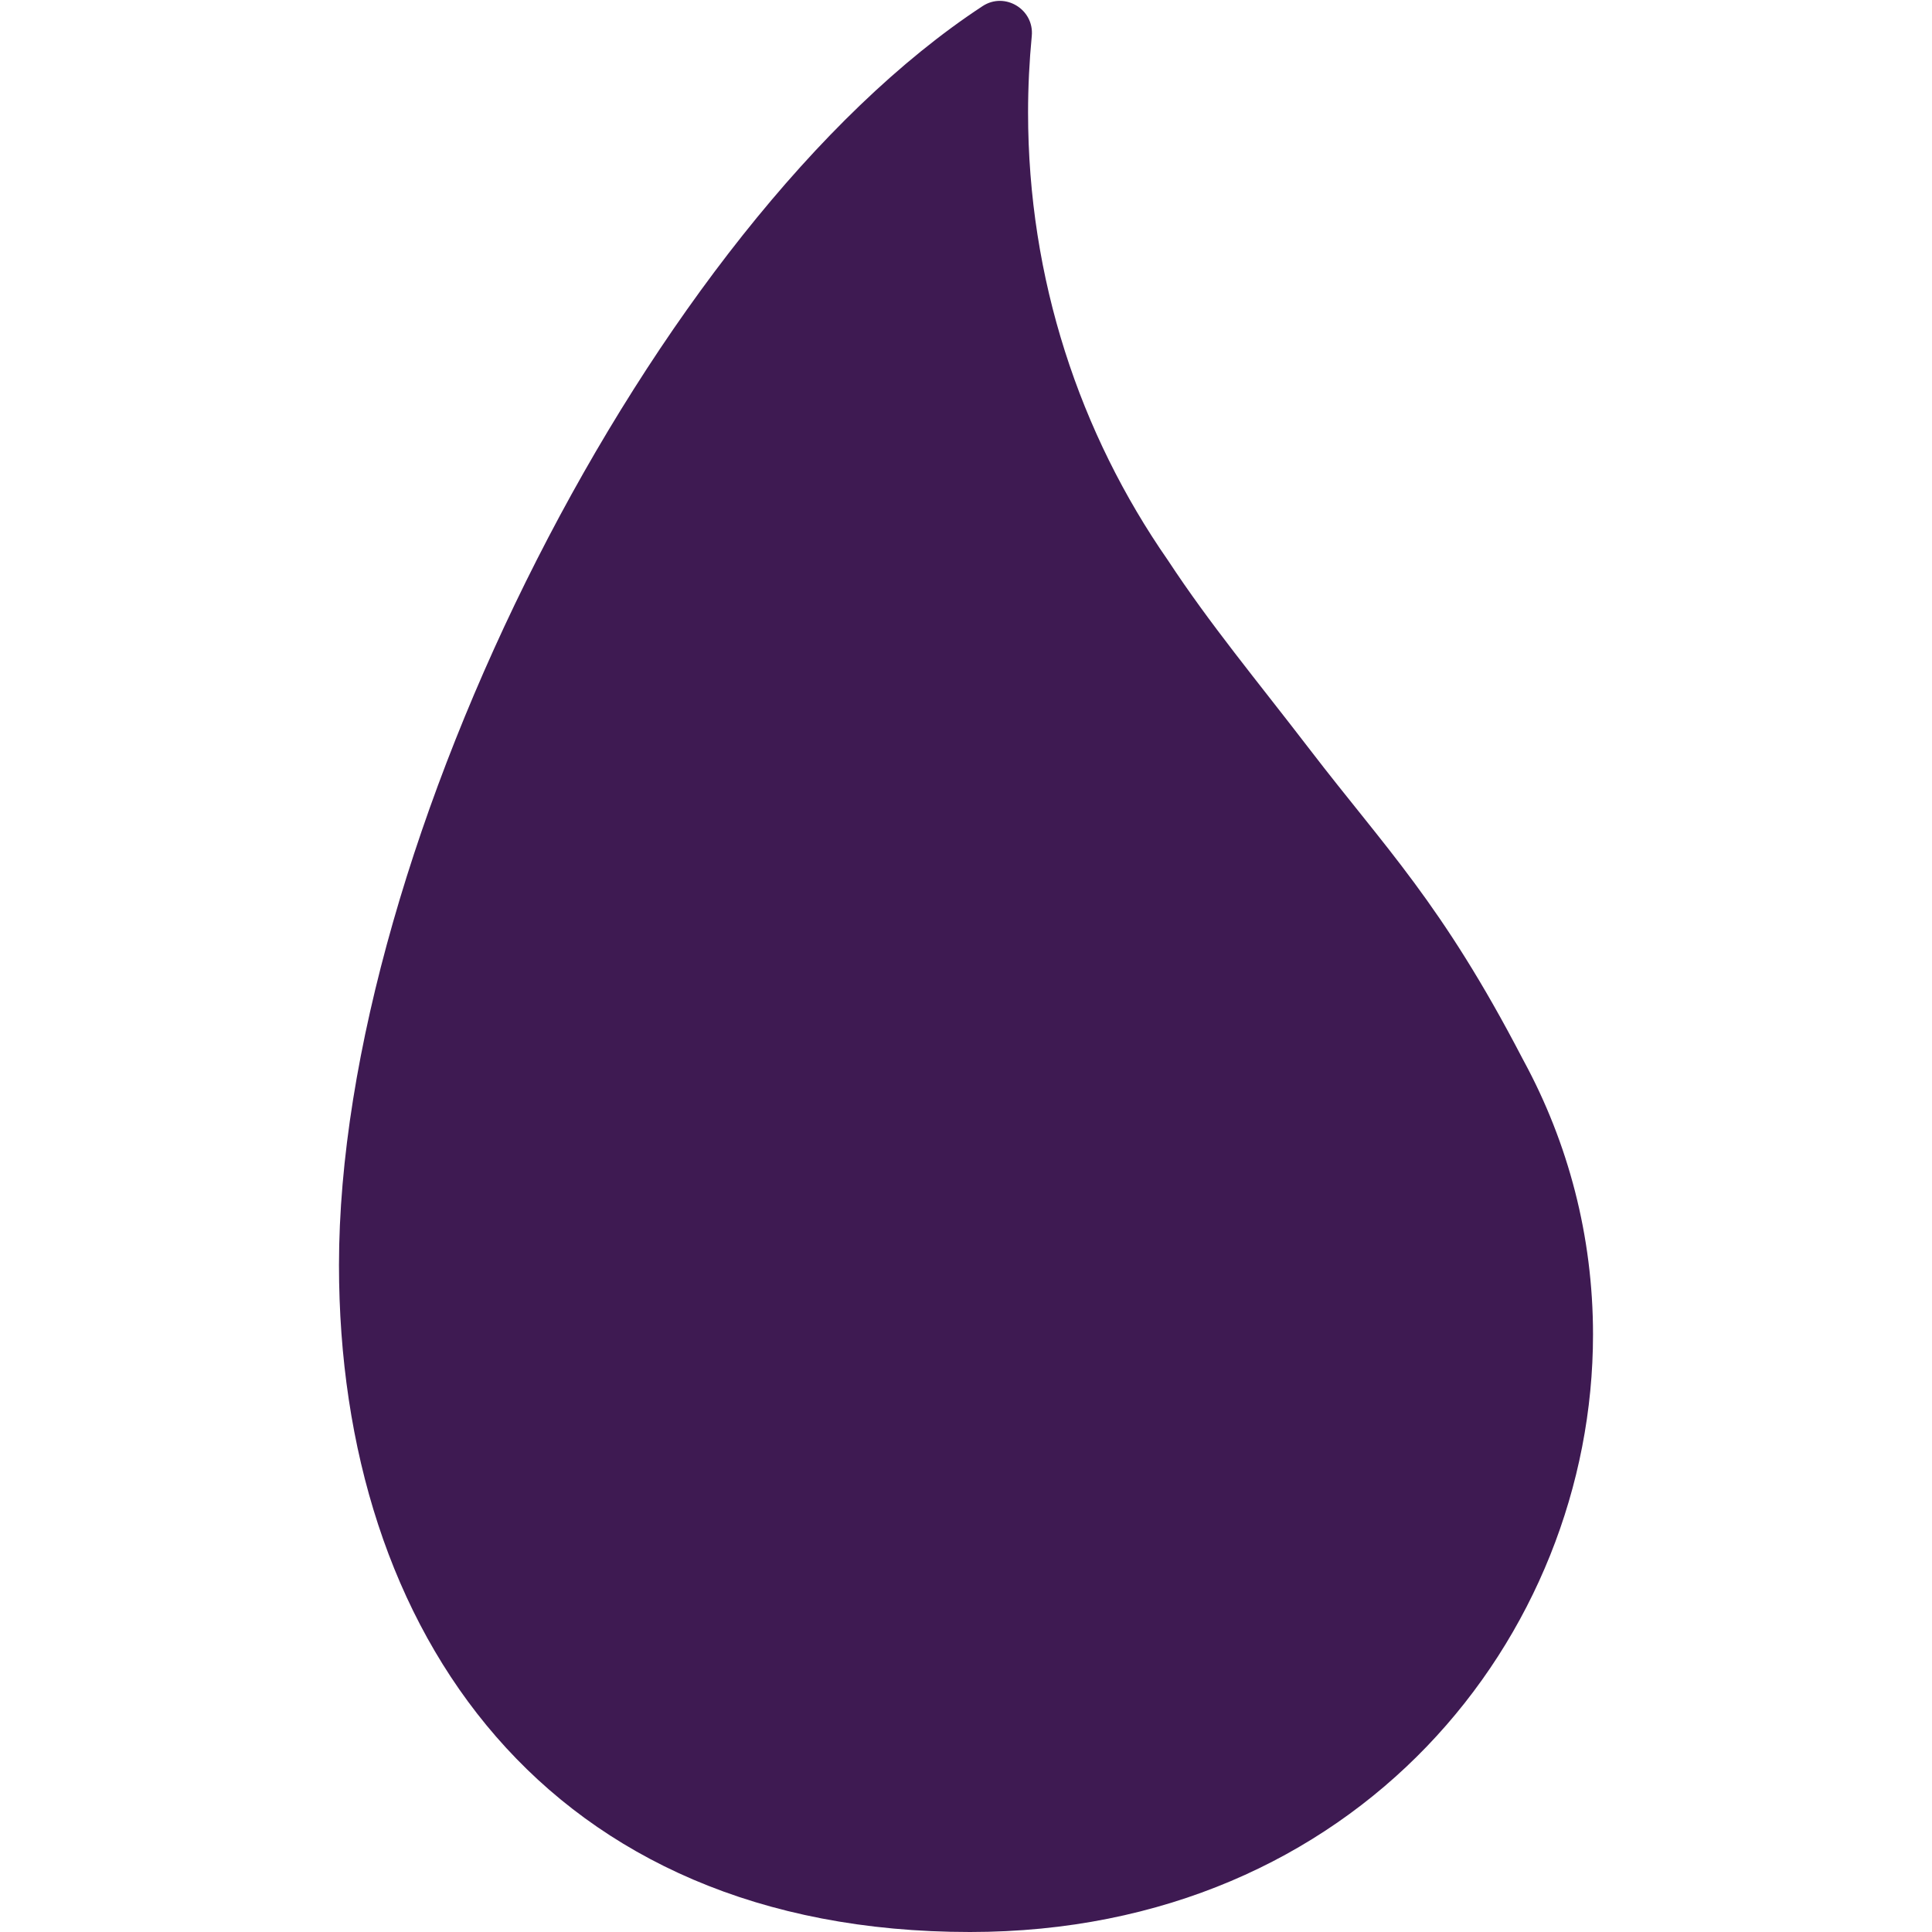
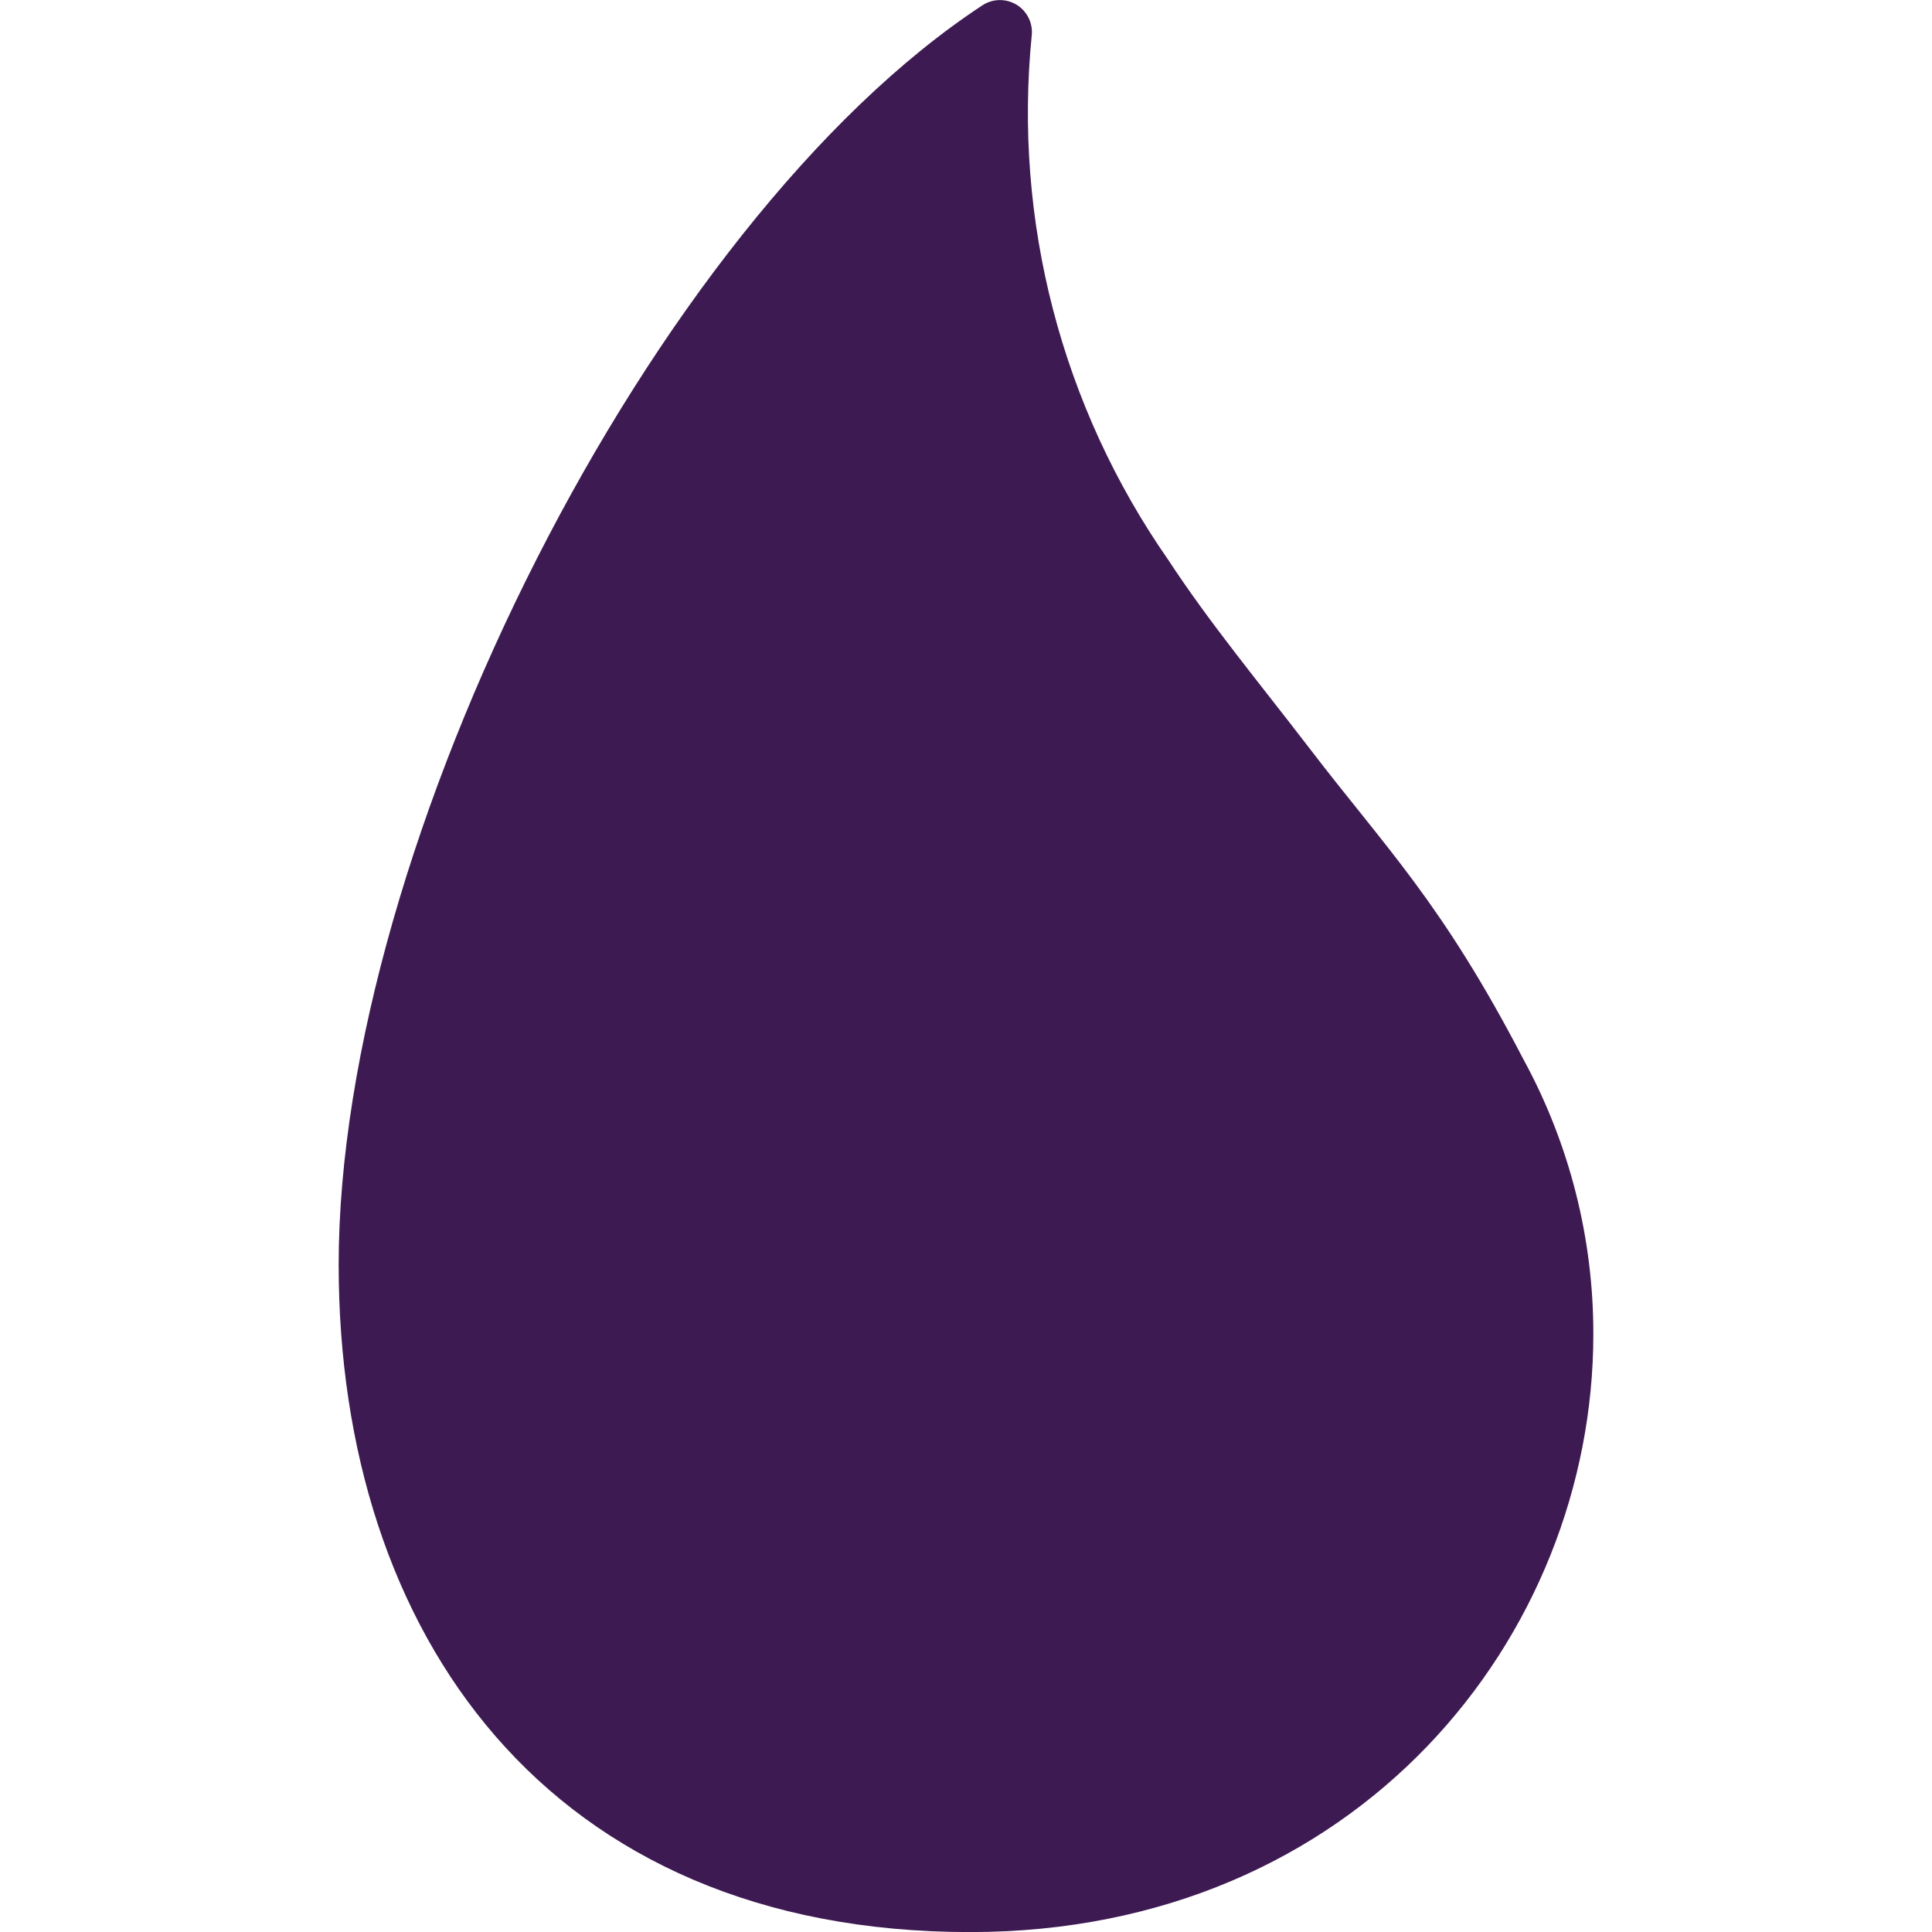
<svg xmlns="http://www.w3.org/2000/svg" role="img" viewBox="0 0 24 24">
-   <path d="M19.789,16.578c0,3.75-2.926,7.422-7.739,7.422c-5.246,0-7.839-3.708-7.839-8.285 c0-5.207,3.89-12.946,7.995-15.639c0.277-0.182,0.643,0.041,0.611,0.371c-0.03,0.313-0.046,0.631-0.046,0.951 c0,2.067,0.641,3.985,1.738,5.563c0.522,0.795,1.092,1.477,1.763,2.351c0.94,1.226,1.636,1.905,2.642,3.84 c0.005,0.01,0.01,0.018,0.015,0.028C19.48,14.197,19.789,15.352,19.789,16.578z" fill="#3E1A52" />
+   <path d="M19.793 16.575c0 3.752-2.927 7.426-7.743 7.426-5.249 0-7.843-3.71-7.843-8.29 0-5.21 3.892-12.952 8-15.647a.397.397 0 0 1 .61.371 9.716 9.716 0 0 0 1.694 6.518c.522.795 1.092 1.478 1.763 2.352.94 1.227 1.637 1.906 2.644 3.842l.015.028a7.107 7.107 0 0 1 .86 3.4z" fill="#3E1A52" />
</svg>
